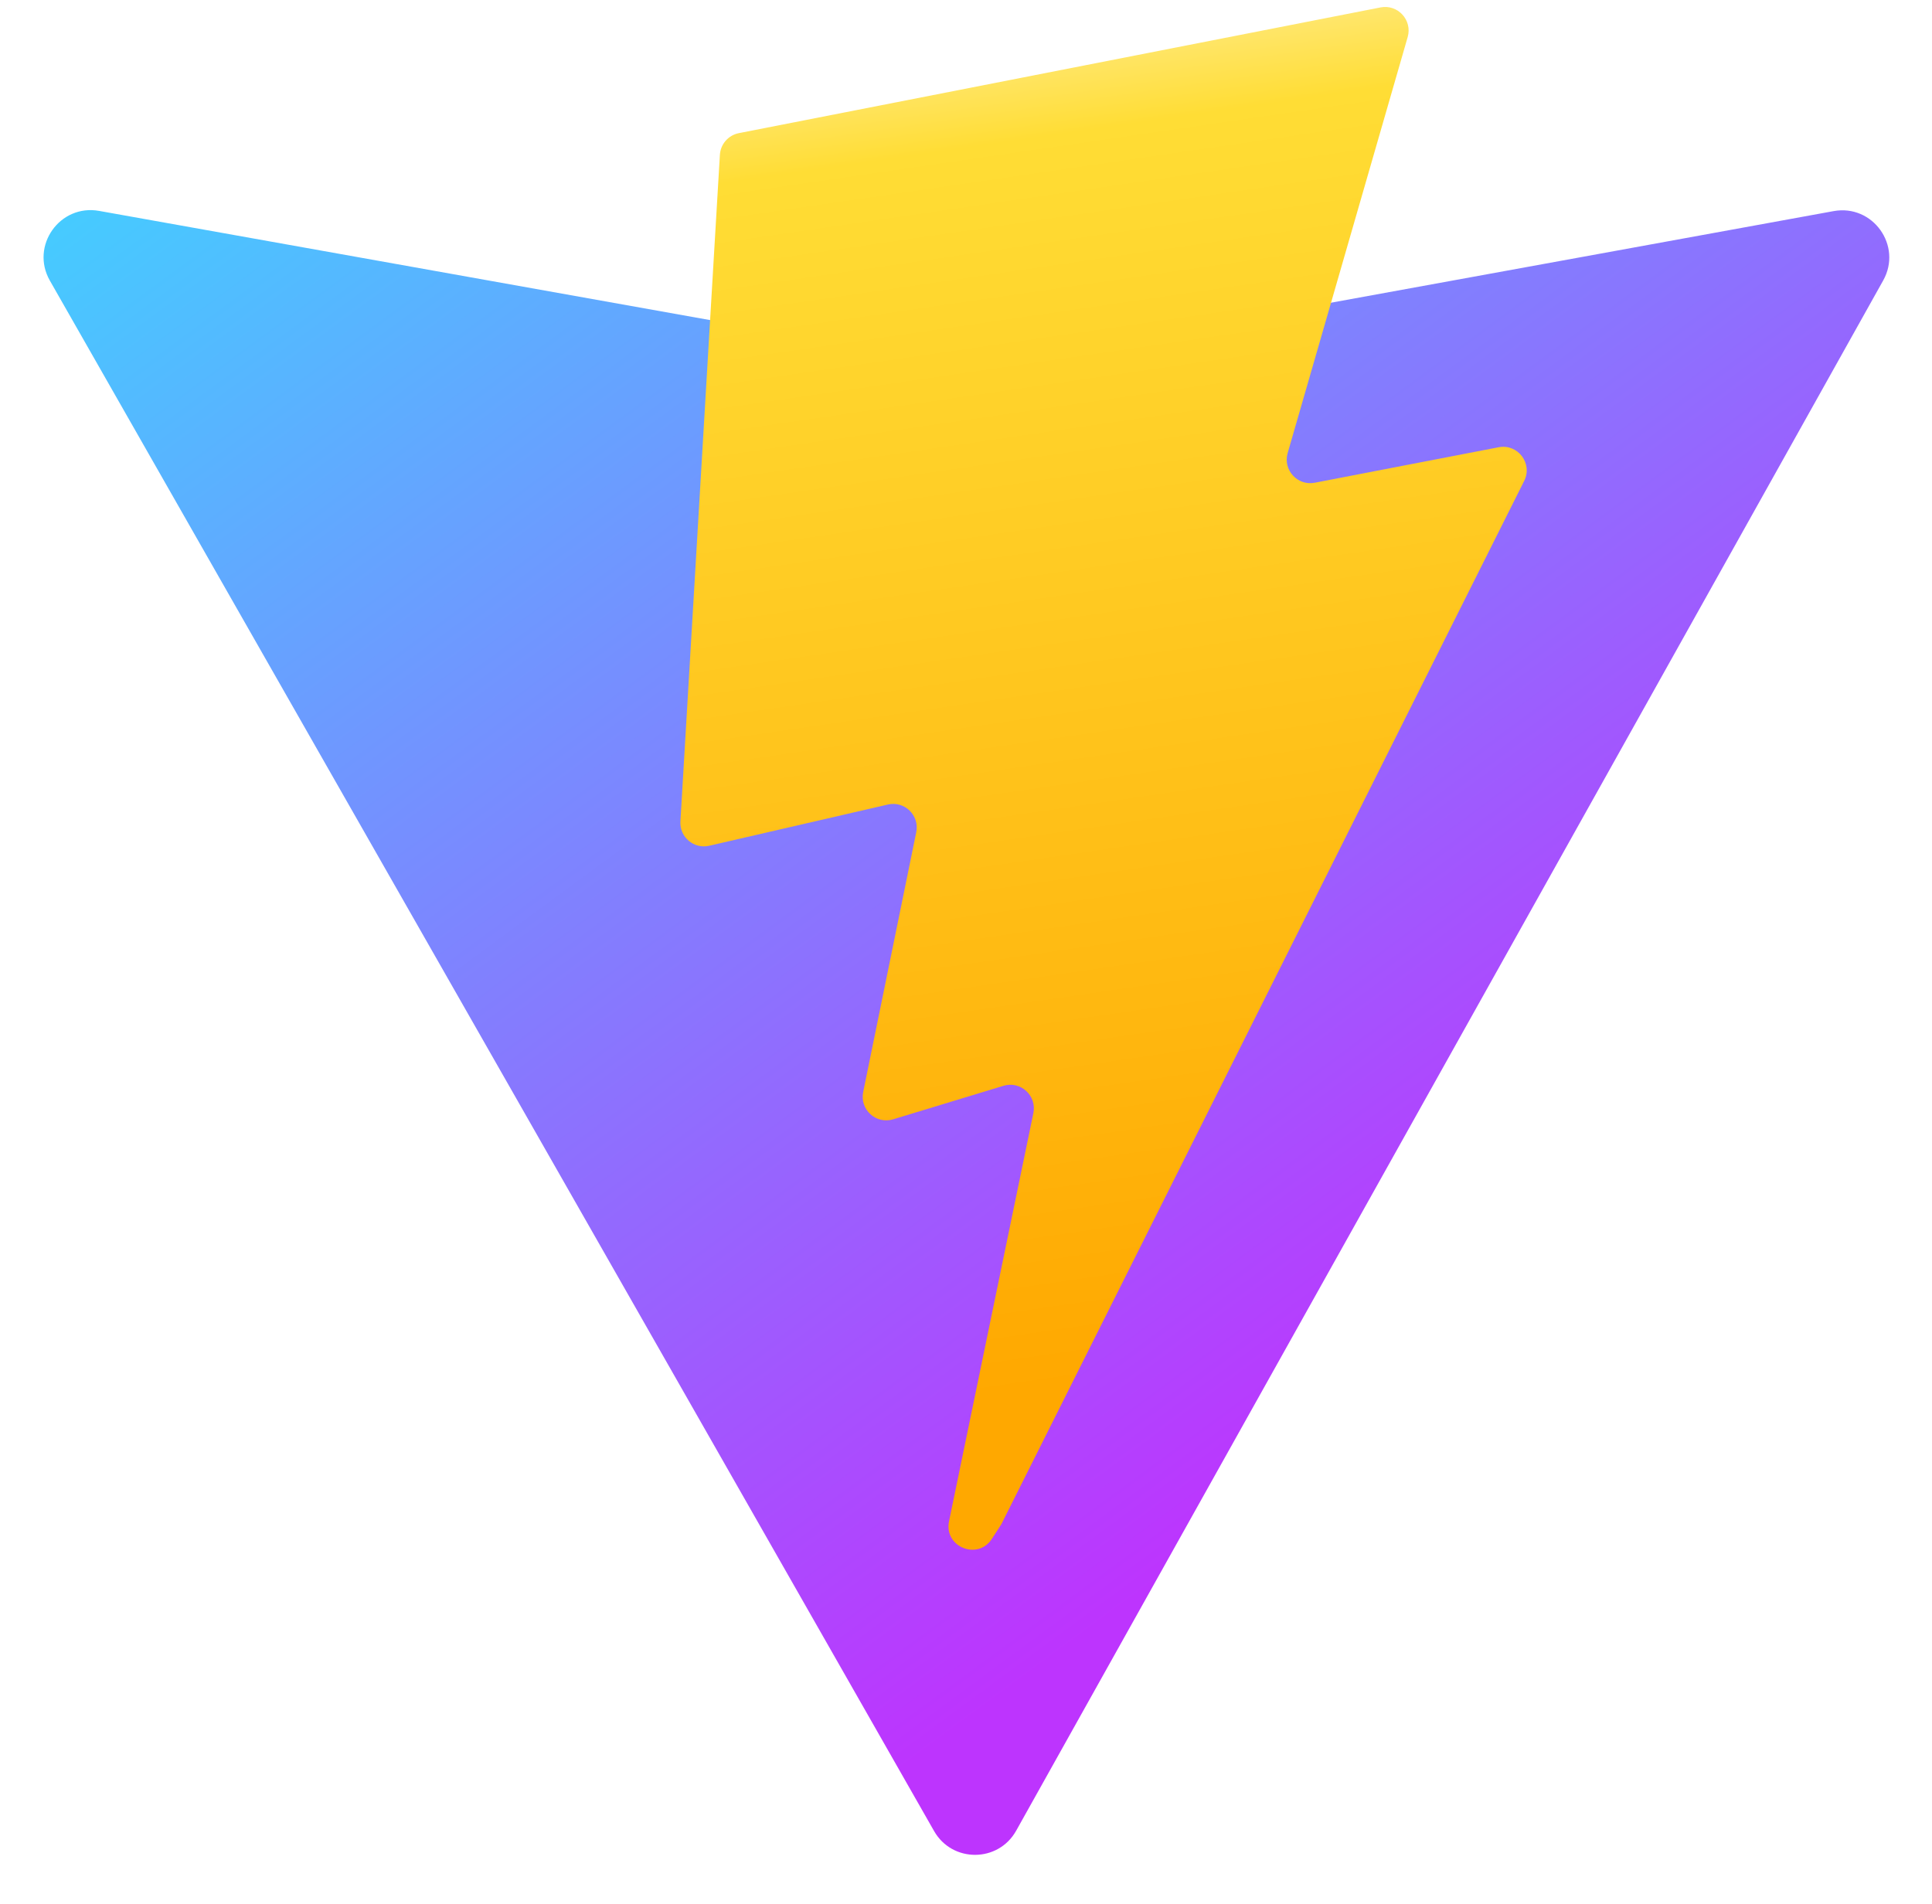
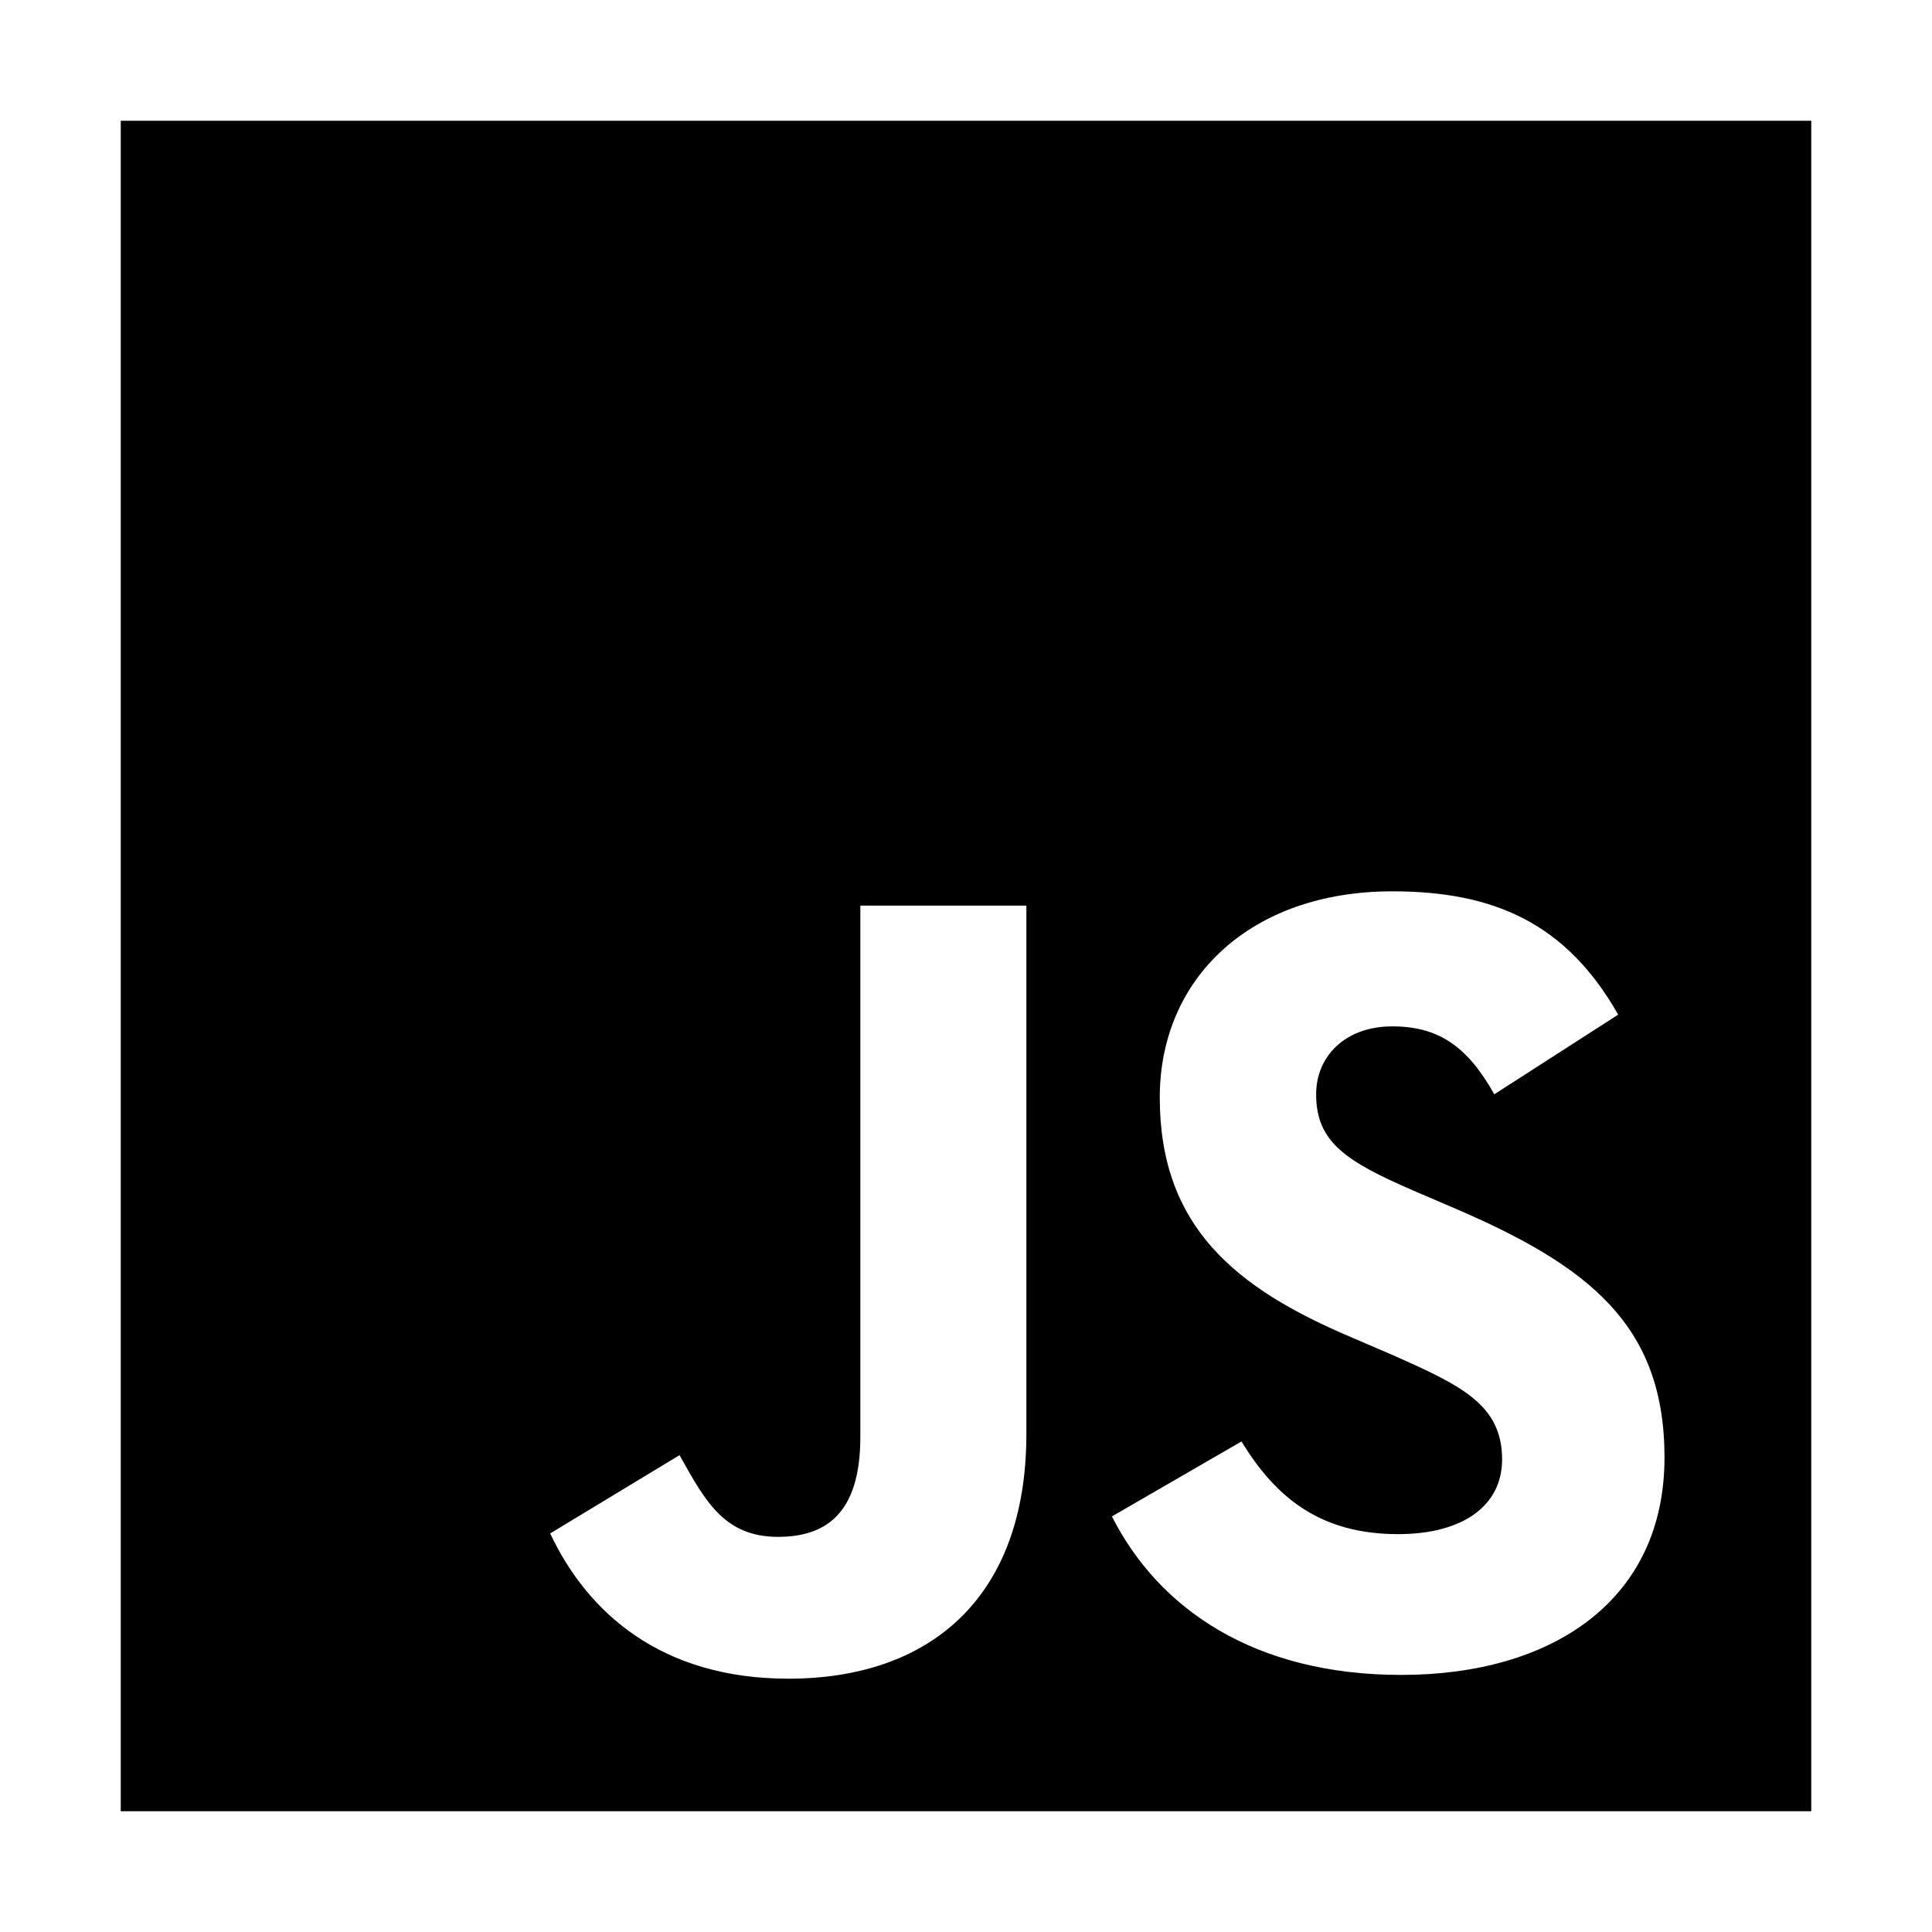
- <svg xmlns="http://www.w3.org/2000/svg" width="410" height="404" viewBox="0 0 410 404" fill="none">
-   <path d="M399.641 59.525L215.643 388.545C211.844 395.338 202.084 395.378 198.228 388.618L10.582 59.556C6.381 52.19 12.68 43.267 21.028 44.759L205.223 77.682C206.398 77.892 207.601 77.89 208.776 77.676L389.119 44.806C397.439 43.289 403.768 52.143 399.641 59.525Z" fill="url(#paint0_linear)" />
-   <path d="M292.965 1.574L156.801 28.255C154.563 28.694 152.906 30.59 152.771 32.866L144.395 174.33C144.198 177.662 147.258 180.248 150.51 179.498L188.42 170.749C191.967 169.931 195.172 173.055 194.443 176.622L183.18 231.775C182.422 235.487 185.907 238.661 189.532 237.56L212.947 230.446C216.577 229.344 220.065 232.527 219.297 236.242L201.398 322.875C200.278 328.294 207.486 331.249 210.492 326.603L212.5 323.5L323.454 102.072C325.312 98.365 322.108 94.137 318.036 94.923L279.014 102.454C275.347 103.161 272.227 99.746 273.262 96.158L298.731 7.867C299.767 4.273 296.636 0.855 292.965 1.574Z" fill="url(#paint1_linear)" />
-   <defs>
-     <linearGradient id="paint0_linear" x1="6" y1="33" x2="235" y2="344" gradientUnits="userSpaceOnUse">
-       <stop stop-color="#41D1FF" />
-       <stop offset="1" stop-color="#BD34FE" />
-     </linearGradient>
-     <linearGradient id="paint1_linear" x1="194.651" y1="8.818" x2="236.076" y2="292.989" gradientUnits="userSpaceOnUse">
-       <stop stop-color="#FFEA83" />
-       <stop offset="0.083" stop-color="#FFDD35" />
-       <stop offset="1" stop-color="#FFA800" />
-     </linearGradient>
-   </defs>
+ <svg xmlns="http://www.w3.org/2000/svg" width="512px" height="512px" viewBox="0 0 512 512">
+   <path d="M32,32V480H480V32ZM272,380c0,43.61-25.76,64.87-63.05,64.87-33.68,0-53.23-17.44-63.15-38.49h0l34.28-20.75c6.61,11.73,11.63,21.65,26.06,21.65,12,0,21.86-5.41,21.86-26.46V240h44Zm99.35,63.87c-39.09,0-64.35-17.64-76.68-42h0L329,382c9,14.74,20.75,24.56,41.5,24.56,17.44,0,27.57-7.72,27.57-19.75,0-14.43-10.43-19.54-29.68-28l-10.52-4.52c-30.38-12.92-50.52-29.16-50.52-63.45,0-31.57,24.05-54.63,61.64-54.63,26.77,0,46,8.32,59.85,32.68L396,290c-7.22-12.93-15-18-27.06-18-12.33,0-20.15,7.82-20.15,18,0,12.63,7.82,17.74,25.86,25.56l10.52,4.51c35.79,15.34,55.94,31,55.94,66.16C441.12,424.13,411.35,443.87,371.35,443.87Z" />
</svg>
